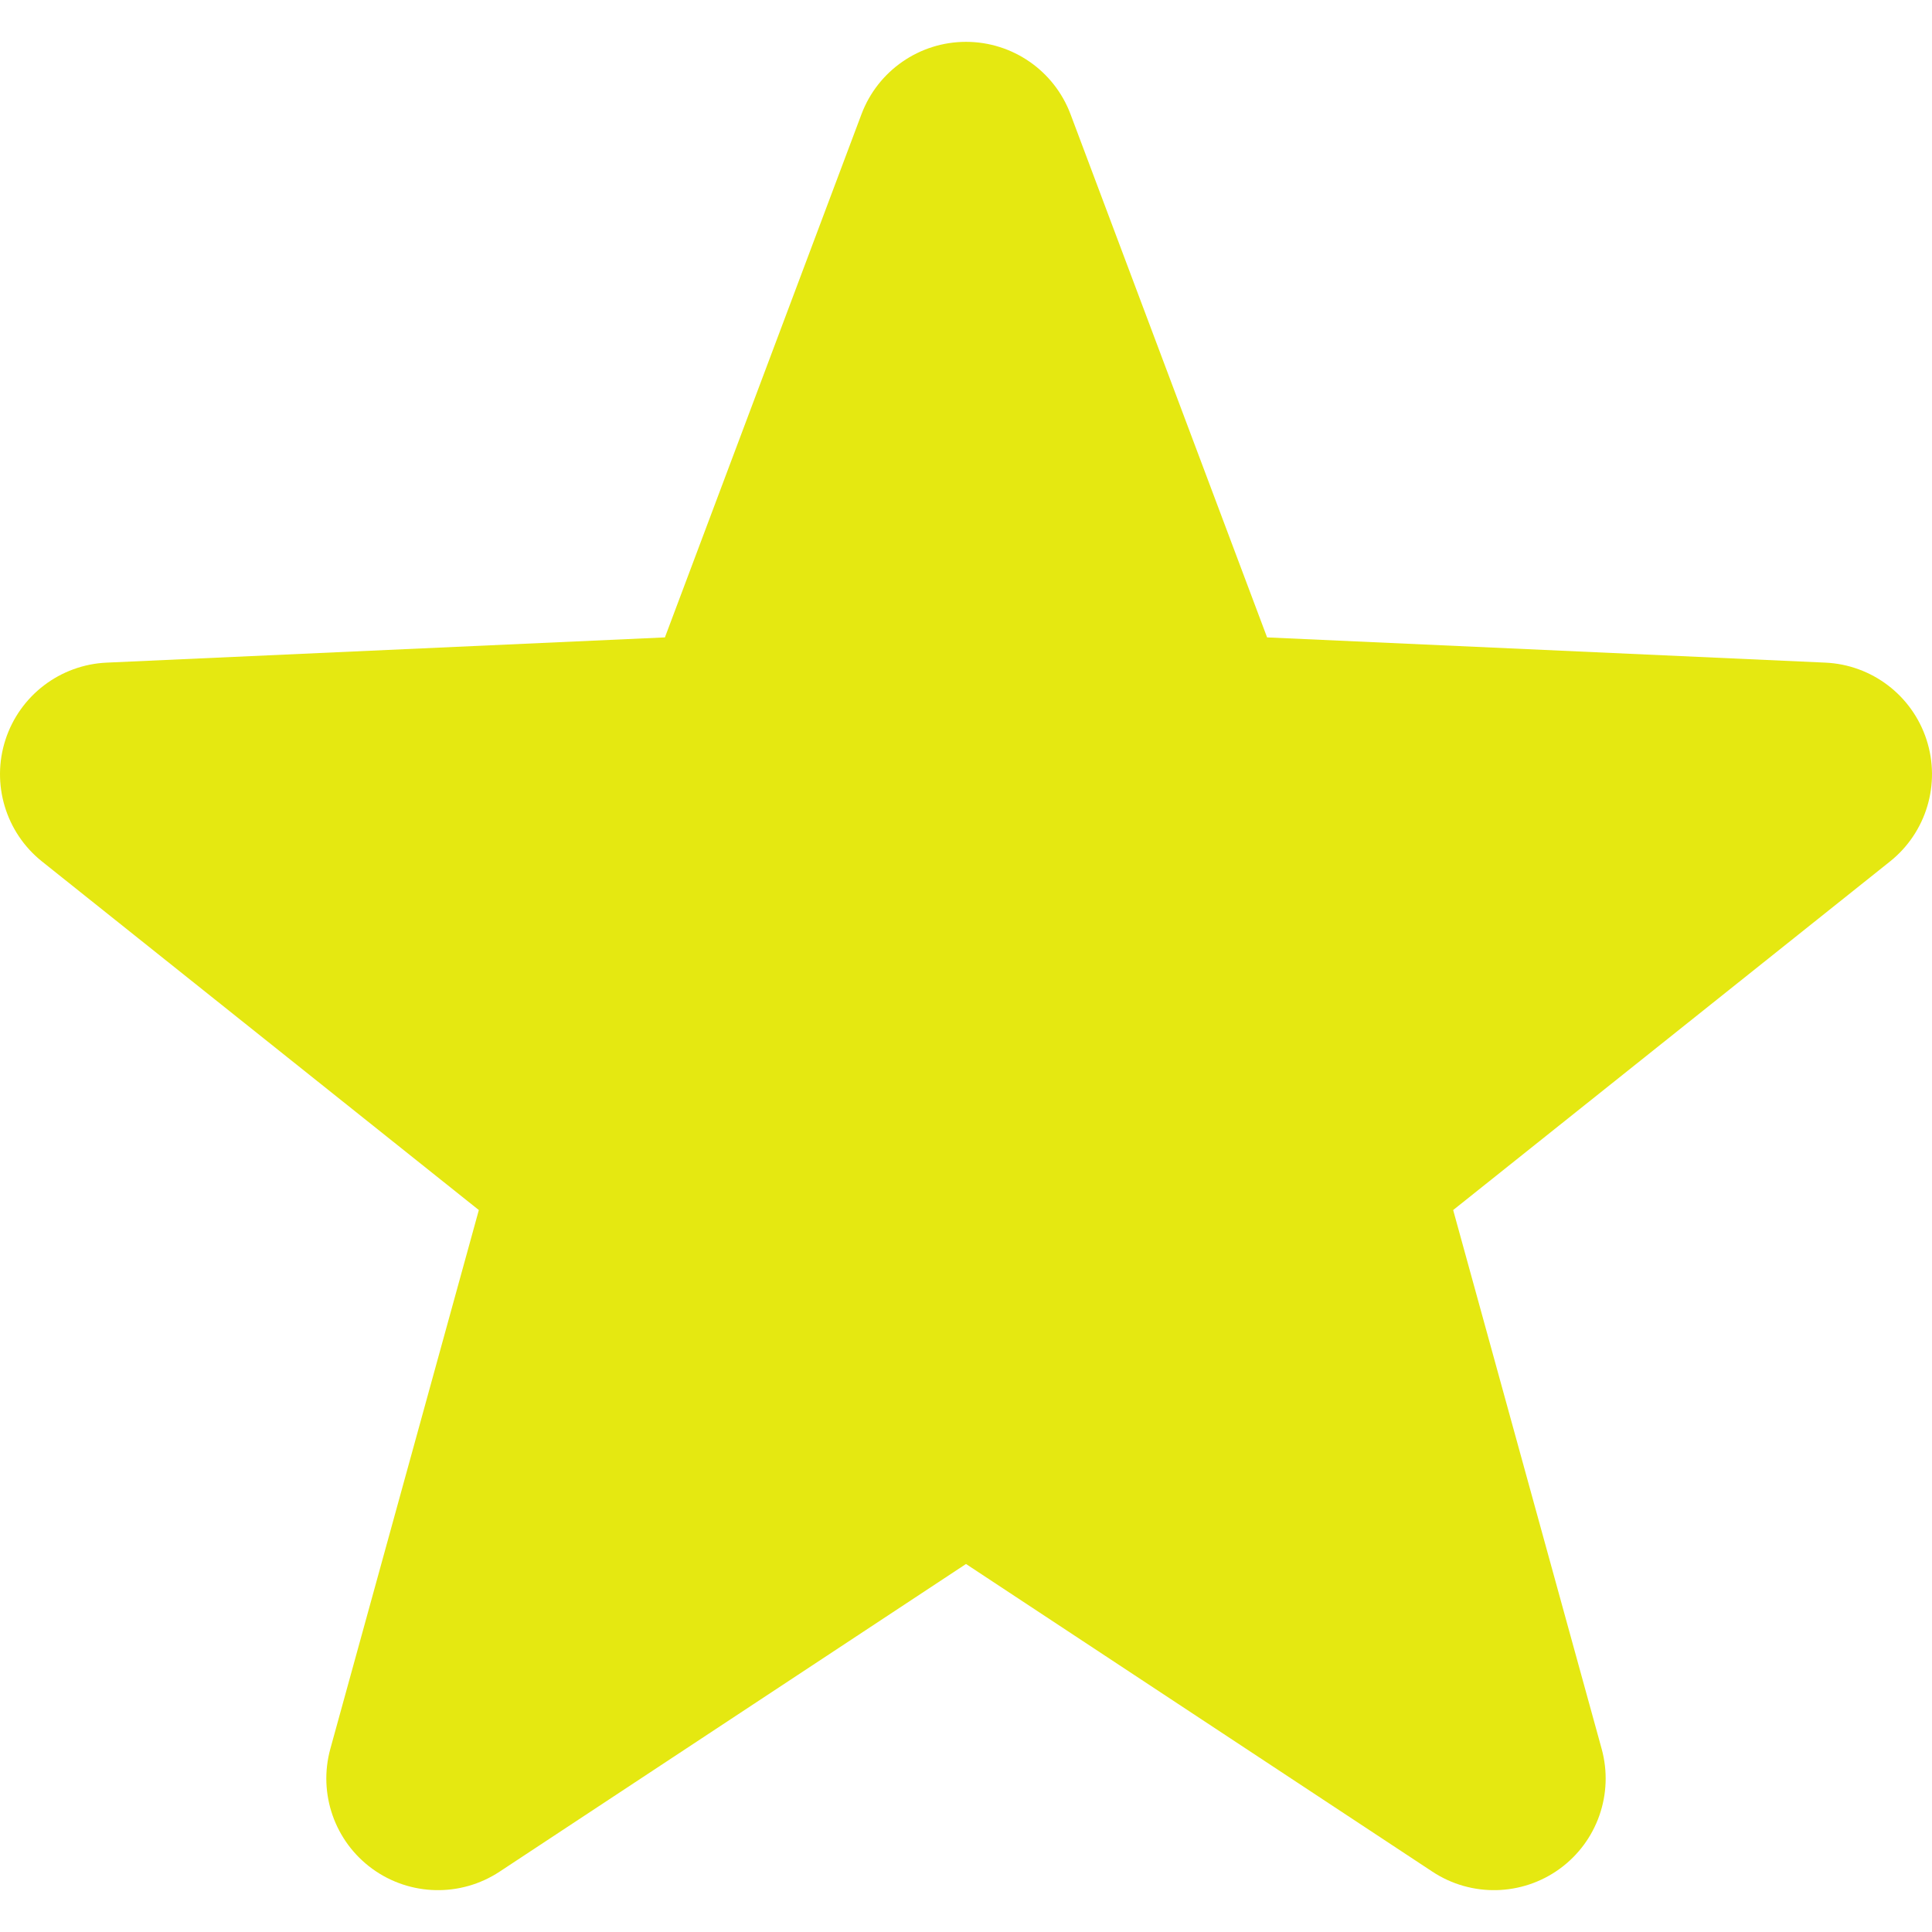
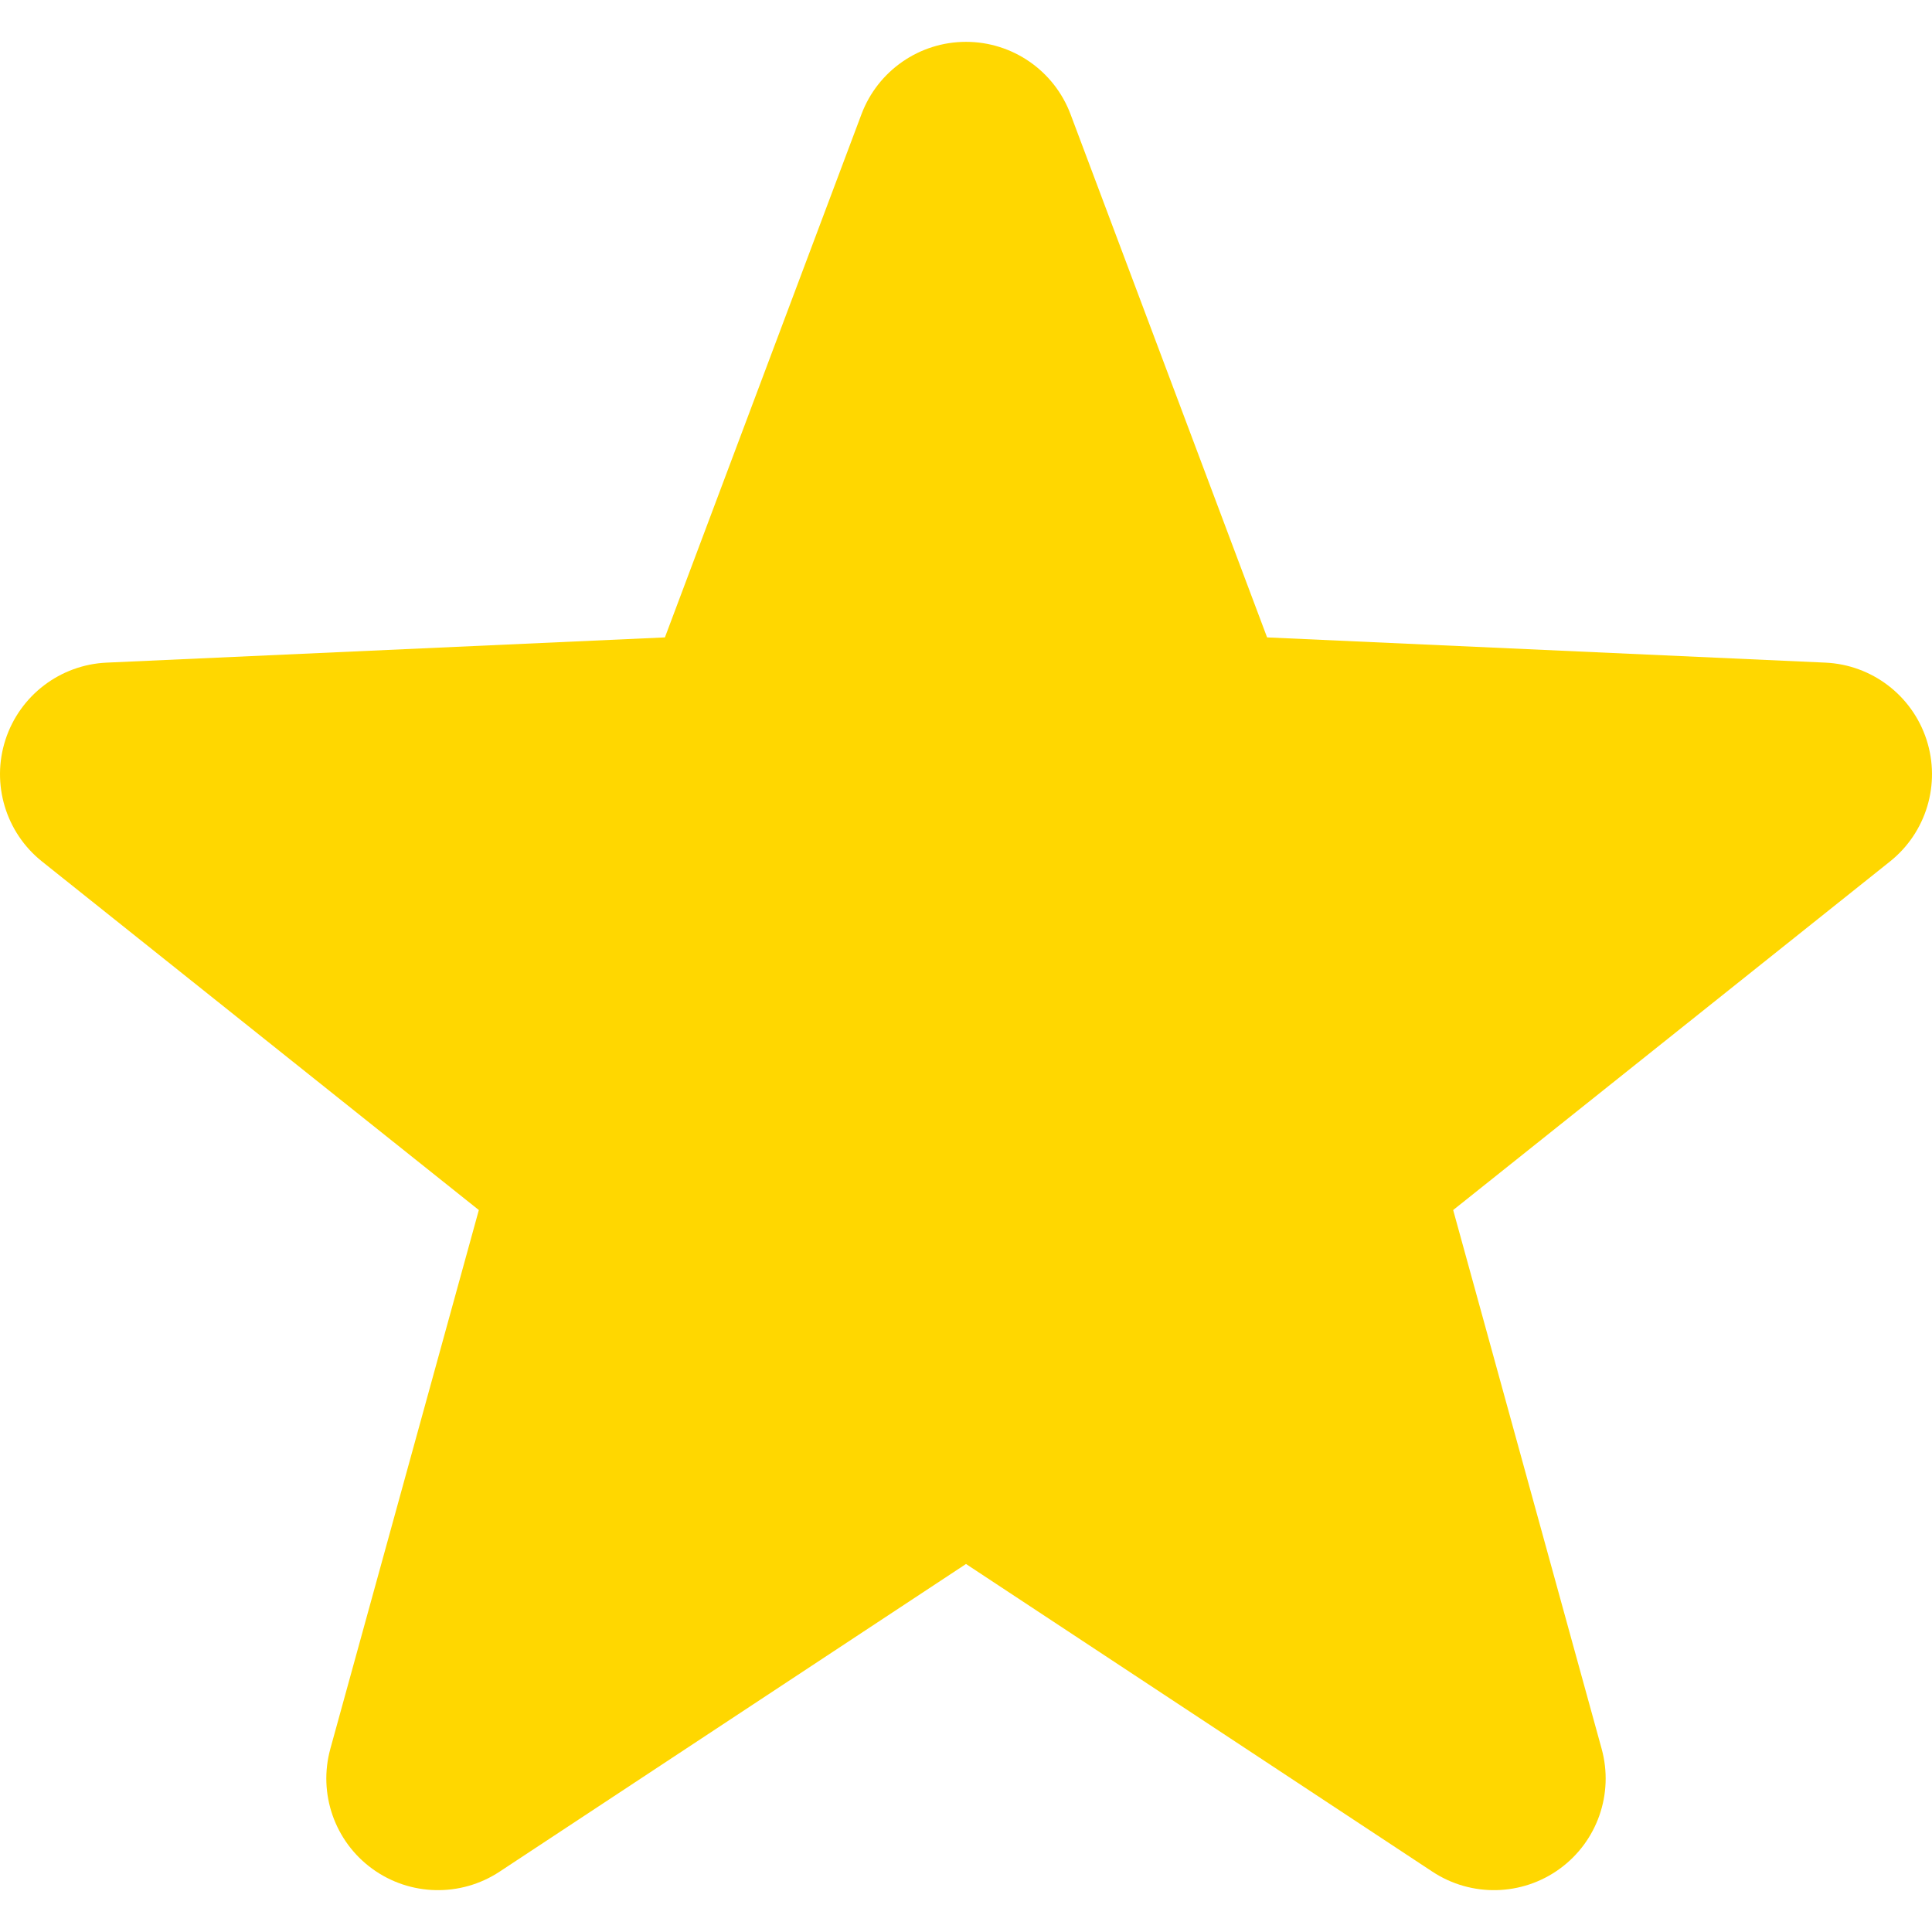
<svg xmlns="http://www.w3.org/2000/svg" height="800px" width="800px" version="1.1" id="_x32_" viewBox="0 0 512 512" xml:space="preserve" fill="#000000">
  <g id="SVGRepo_bgCarrier" stroke-width="0" />
  <g id="SVGRepo_tracerCarrier" stroke-linecap="round" stroke-linejoin="round" />
  <g id="SVGRepo_iconCarrier">
-     <style type="text/css"> .st0{fill:#e5e811;} </style>
+     <style type="text/css"> .st0{fill:#FFD700;} </style>
    <g>
      <path class="st0" d="M510.549,196.024c-3.812-11.726-14.5-19.868-26.82-20.42l-147.935-6.686l-52.09-138.642 C279.37,18.739,268.329,11.089,256,11.089c-12.329,0-23.37,7.65-27.704,19.187l-52.089,138.642l-147.935,6.686 c-12.321,0.552-23.008,8.694-26.821,20.42c-3.812,11.726,0.052,24.598,9.689,32.283l115.756,92.368L87.542,463.453 c-3.27,11.889,1.155,24.554,11.136,31.808c9.985,7.246,23.404,7.548,33.704,0.758L256,414.473l123.617,81.547 c10.3,6.789,23.719,6.487,33.704-0.758c9.982-7.245,14.405-19.92,11.131-31.808l-39.347-142.779l115.756-92.368 C510.498,220.621,514.362,207.749,510.549,196.024z" />
    </g>
  </g>
</svg>
